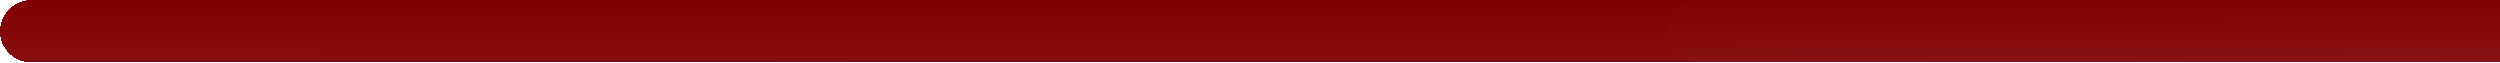
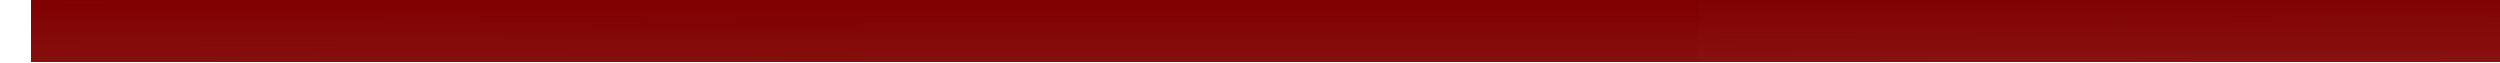
<svg xmlns="http://www.w3.org/2000/svg" width="600pt" height="15pt" viewBox="0 0 600 15" version="1.1" shape-rendering="crispEdges">
  <defs>
    <linearGradient id="linear0" gradientUnits="userSpaceOnUse" x1="1" y1="0" x2="0" y2="256">
      <stop offset="0" style="stop-color:rgb(50%,0%,0%);stop-opacity:1;" />
      <stop offset="1" style="stop-color:rgb(100%,100%,100%);stop-opacity:1;" />
    </linearGradient>
-     <linearGradient id="linear1" gradientUnits="userSpaceOnUse" x1="1" y1="0" x2="0" y2="256">
+     <linearGradient id="linear1" gradientUnits="userSpaceOnUse" x1="0" y1="0.502" x2="0" y2="256">
      <stop offset="0" style="stop-color:rgb(50%,0%,0%);stop-opacity:1;" />
      <stop offset="1" style="stop-color:rgb(100%,100%,100%);stop-opacity:1;" />
    </linearGradient>
-     <linearGradient id="linear2" gradientUnits="userSpaceOnUse" x1="0" y1="0.502" x2="0" y2="256">
-       <stop offset="0" style="stop-color:rgb(50%,0%,0%);stop-opacity:1;" />
-       <stop offset="1" style="stop-color:rgb(100%,100%,100%);stop-opacity:1;" />
-     </linearGradient>
-     <linearGradient id="linear3" gradientUnits="userSpaceOnUse" x1="0" y1="0.502" x2="0" y2="256">
-       <stop offset="0" style="stop-color:rgb(50%,0%,0%);stop-opacity:1;" />
-       <stop offset="1" style="stop-color:rgb(100%,100%,100%);stop-opacity:1;" />
-     </linearGradient>
-     <linearGradient id="linear4" gradientUnits="userSpaceOnUse" x1="0" y1="0" x2="1" y2="256">
-       <stop offset="0" style="stop-color:rgb(50%,0%,0%);stop-opacity:1;" />
-       <stop offset="1" style="stop-color:rgb(100%,100%,100%);stop-opacity:1;" />
-     </linearGradient>
-     <linearGradient id="linear5" gradientUnits="userSpaceOnUse" x1="0" y1="0" x2="1" y2="256">
+     <linearGradient id="linear2" gradientUnits="userSpaceOnUse" x1="0" y1="0" x2="1" y2="256">
      <stop offset="0" style="stop-color:rgb(50%,0%,0%);stop-opacity:1;" />
      <stop offset="1" style="stop-color:rgb(100%,100%,100%);stop-opacity:1;" />
    </linearGradient>
  </defs>
-   <g id="surface29">
+   <g id="surface33">
    <path style=" stroke:none;fill-rule:nonzero;fill:url(#linear0);" d="M 7.5 0 L 207.5 0 L 207.5 15 L 7.5 15 Z M 7.5 0 " />
-     <path style=" stroke:none;fill-rule:nonzero;fill:url(#linear1);" d="M 15 7.5 C 15 11.641 11.641 15 7.5 15 C 3.359 15 0 11.641 0 7.5 C 0 3.359 3.359 0 7.5 0 C 11.641 0 15 3.359 15 7.5 " />
-     <path style=" stroke:none;fill-rule:nonzero;fill:url(#linear2);" d="M 207.5 0 L 407.5 0 L 407.5 15 L 207.5 15 Z M 207.5 0 " />
-     <path style=" stroke:none;fill-rule:nonzero;fill:url(#linear3);" d="M 215 7.5 C 215 11.641 211.641 15 207.5 15 C 203.359 15 200 11.641 200 7.5 C 200 3.359 203.359 0 207.5 0 C 211.641 0 215 3.359 215 7.5 " />
-     <path style=" stroke:none;fill-rule:nonzero;fill:url(#linear4);" d="M 407.5 0 L 607.5 0 L 607.5 15 L 407.5 15 Z M 407.5 0 " />
-     <path style=" stroke:none;fill-rule:nonzero;fill:url(#linear5);" d="M 415 7.5 C 415 11.641 411.641 15 407.5 15 C 403.359 15 400 11.641 400 7.5 C 400 3.359 403.359 0 407.5 0 C 411.641 0 415 3.359 415 7.5 " />
+     <path style=" stroke:none;fill-rule:nonzero;fill:url(#linear1);" d="M 207.5 0 L 407.5 0 L 407.5 15 L 207.5 15 Z M 207.5 0 " />
+     <path style=" stroke:none;fill-rule:nonzero;fill:url(#linear2);" d="M 407.5 0 L 607.5 0 L 607.5 15 L 407.5 15 Z M 407.5 0 " />
  </g>
</svg>
